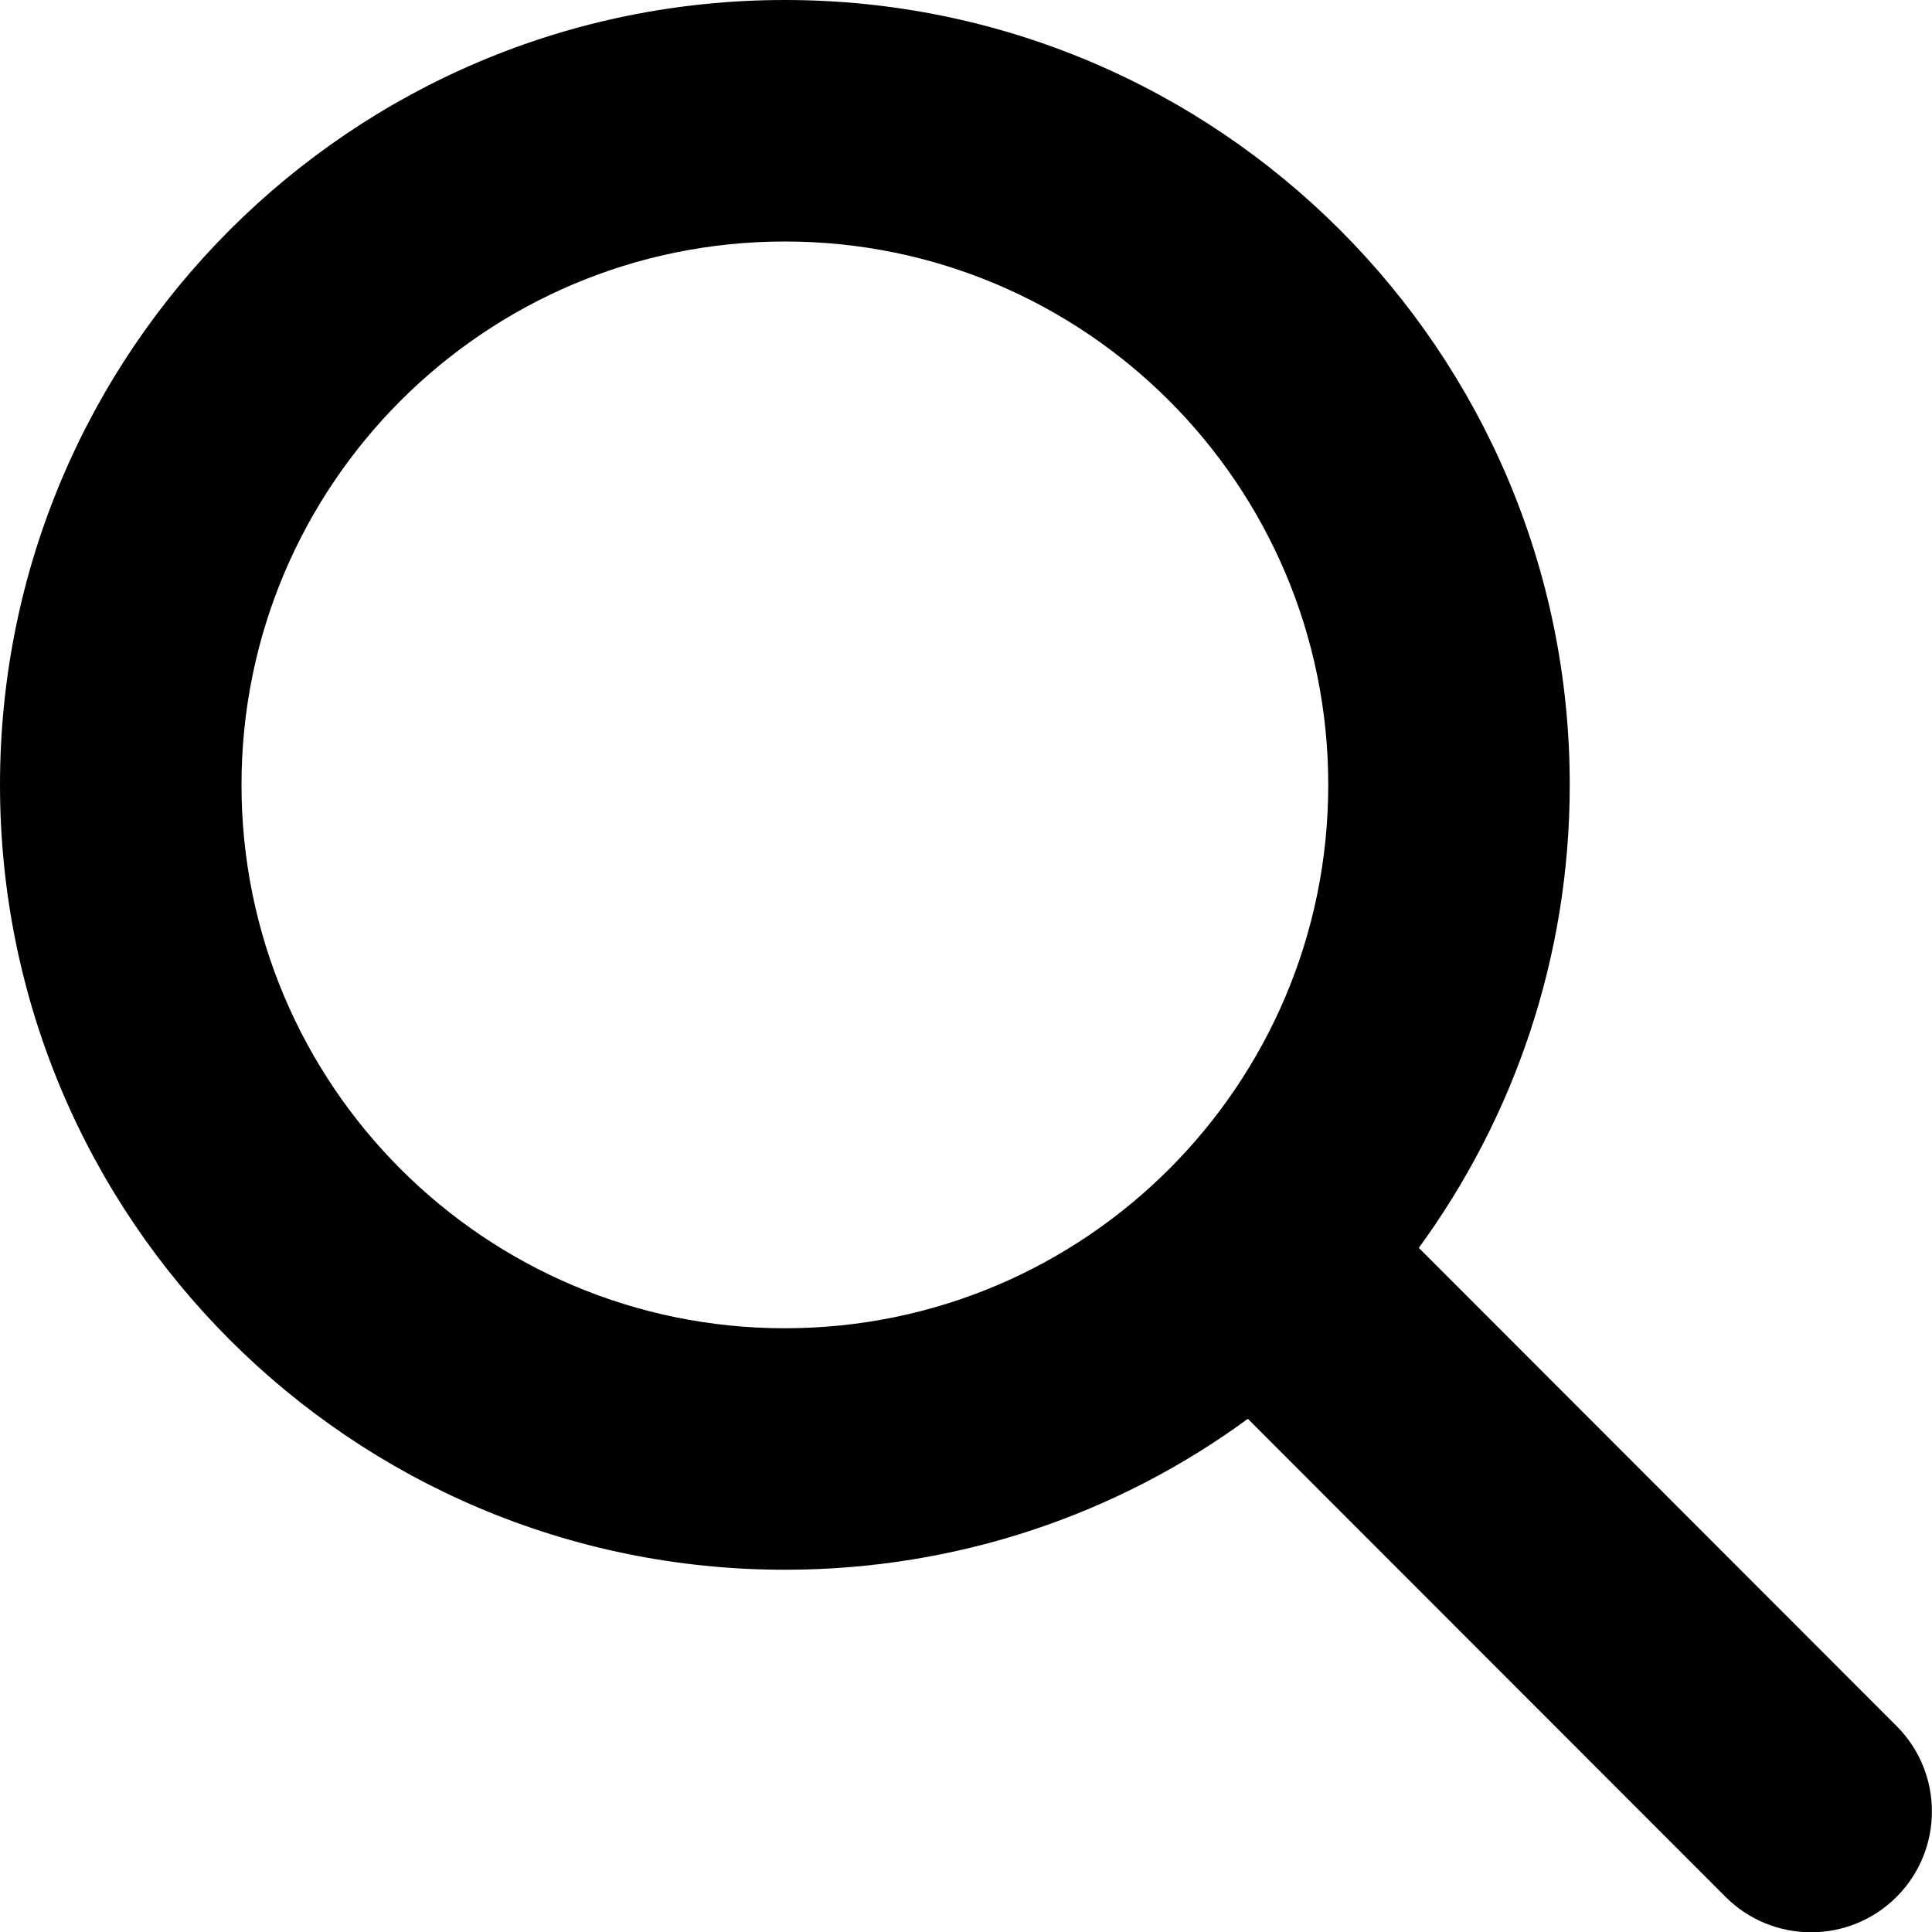
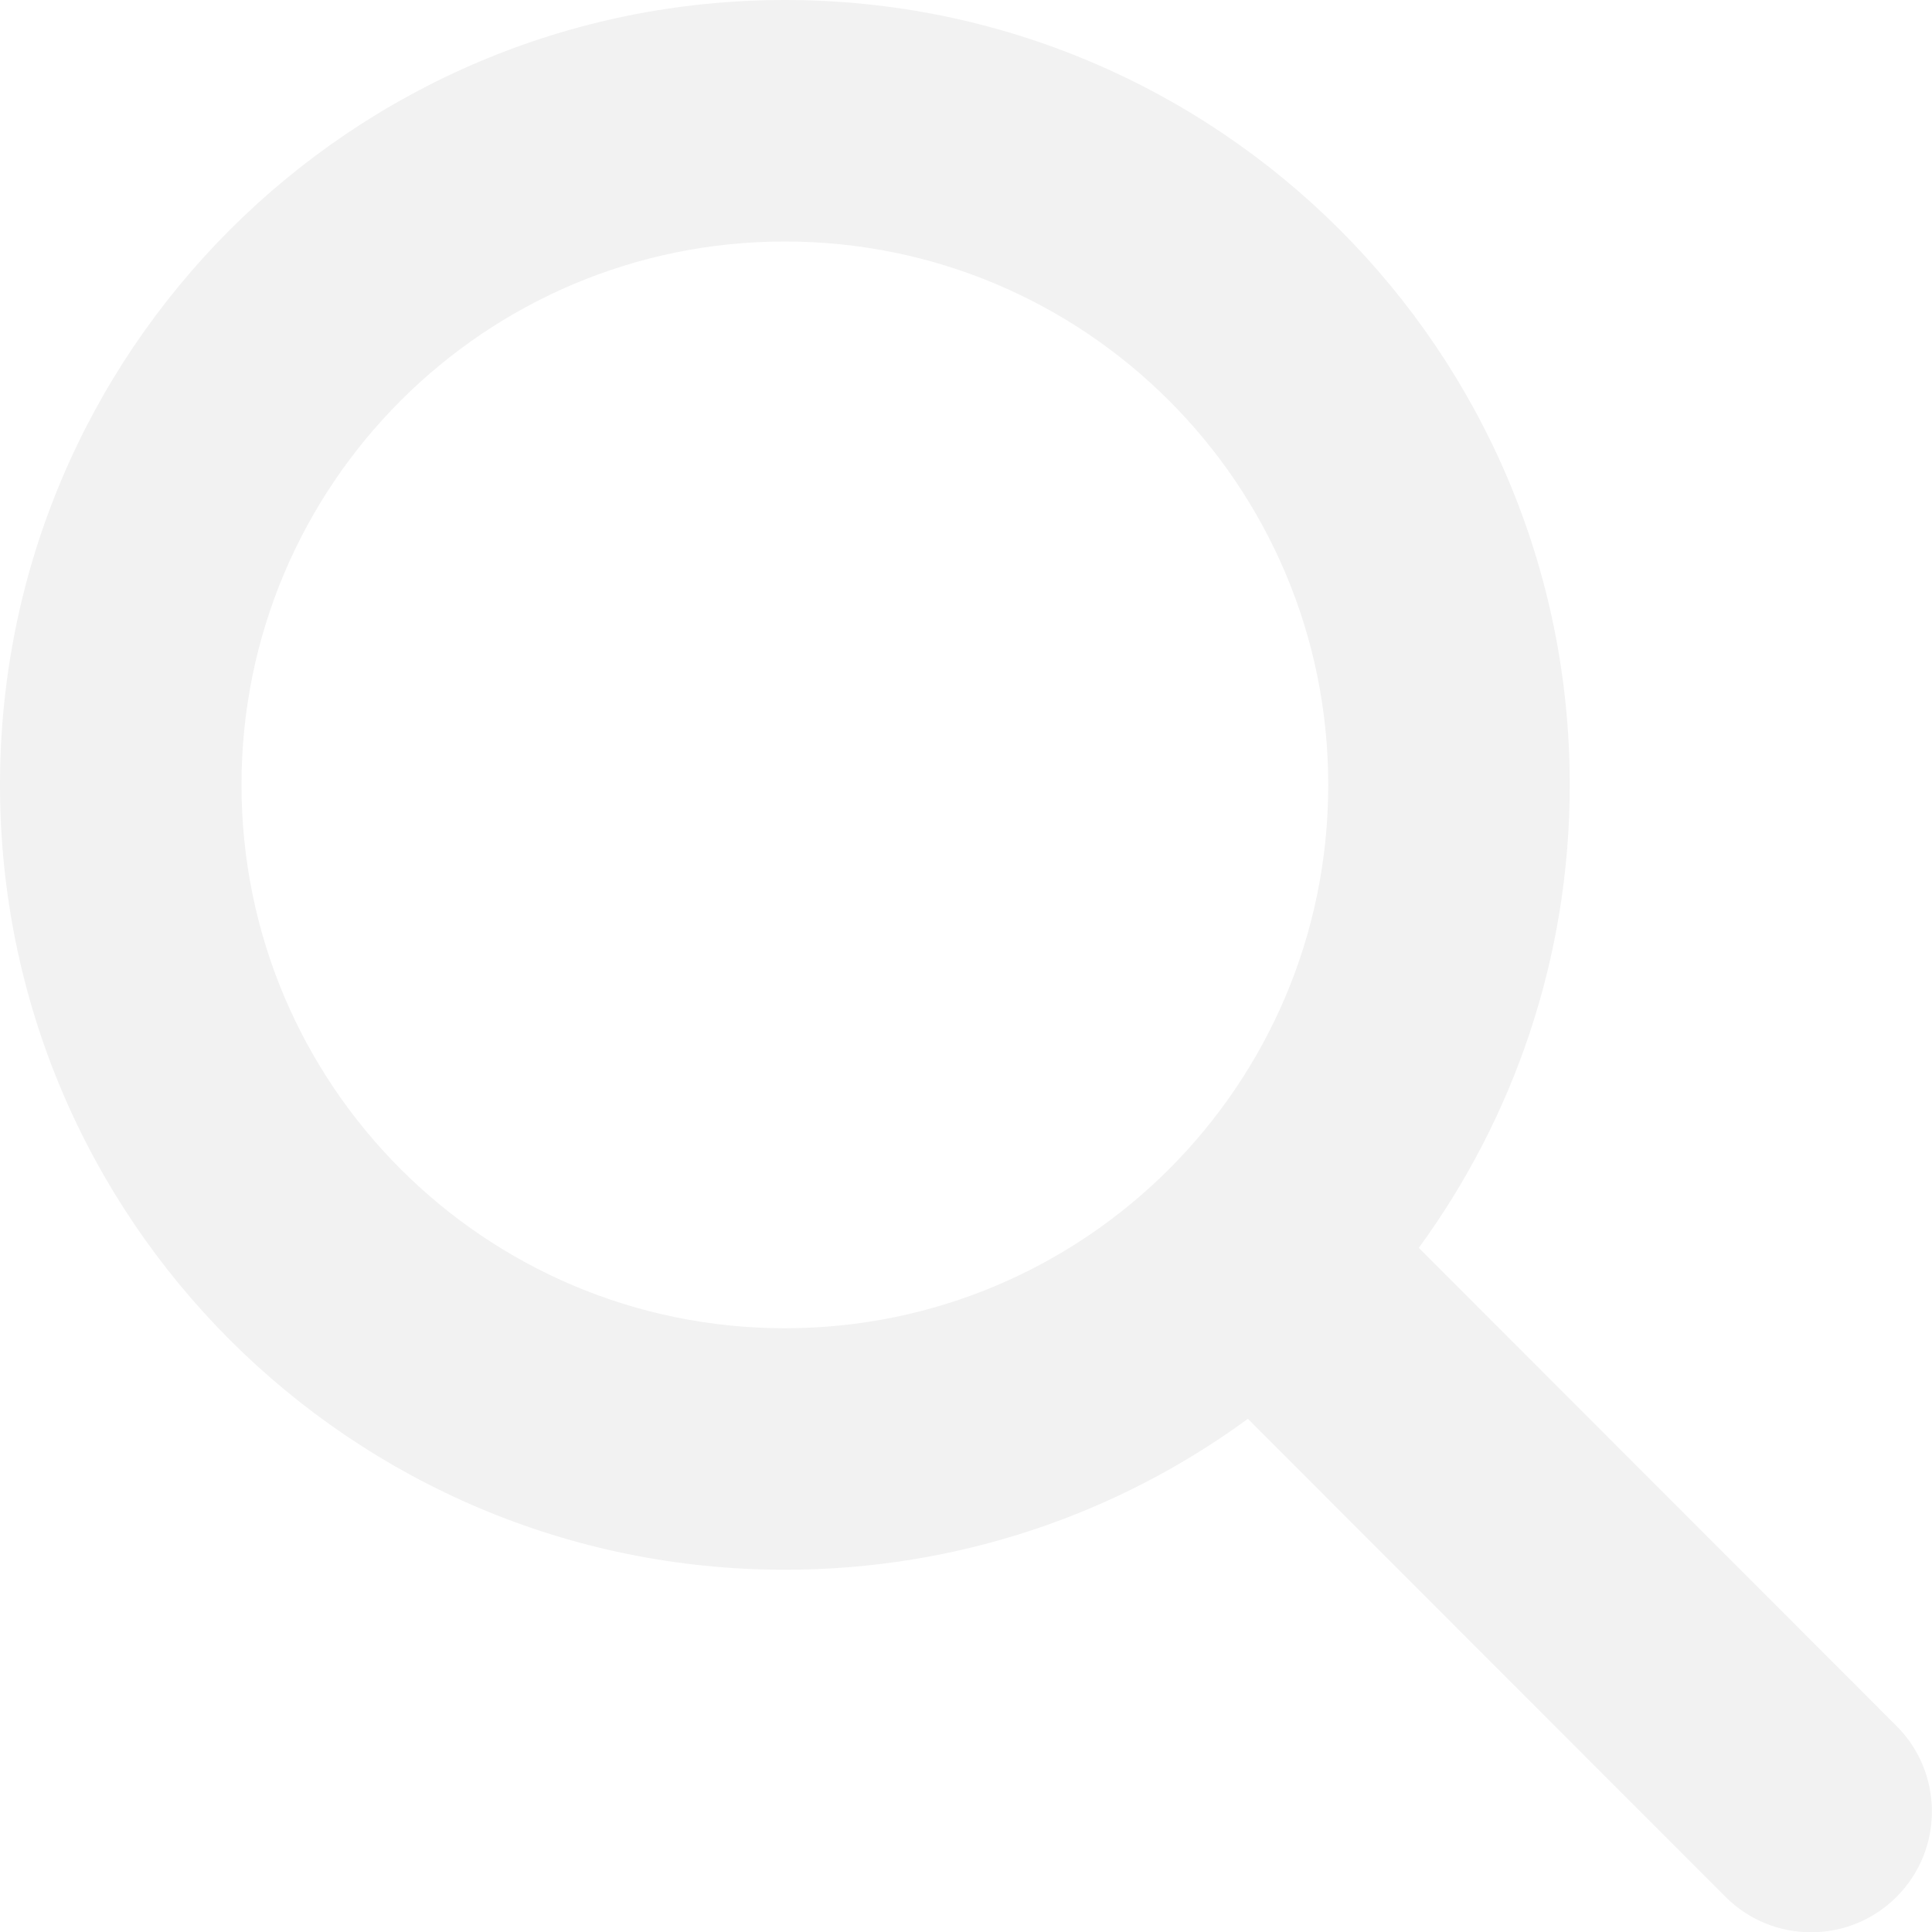
- <svg xmlns="http://www.w3.org/2000/svg" viewBox="0 0 512 512">
+ <svg xmlns="http://www.w3.org/2000/svg" fill="#F2F2F2" viewBox="0 0 512 512">
  <path d="M416 208c0 45.9-14.9 88.3-40 122.7L502.6 457.4c12.5 12.5 12.5 32.8 0 45.3s-32.8 12.5-45.3 0L330.7 376c-34.4 25.2-76.8 40-122.7 40C93.1 416 0 322.9 0 208S93.1 0 208 0S416 93.1 416 208zM208 352a144 144 0 1 0 0-288 144 144 0 1 0 0 288z" />
</svg>
